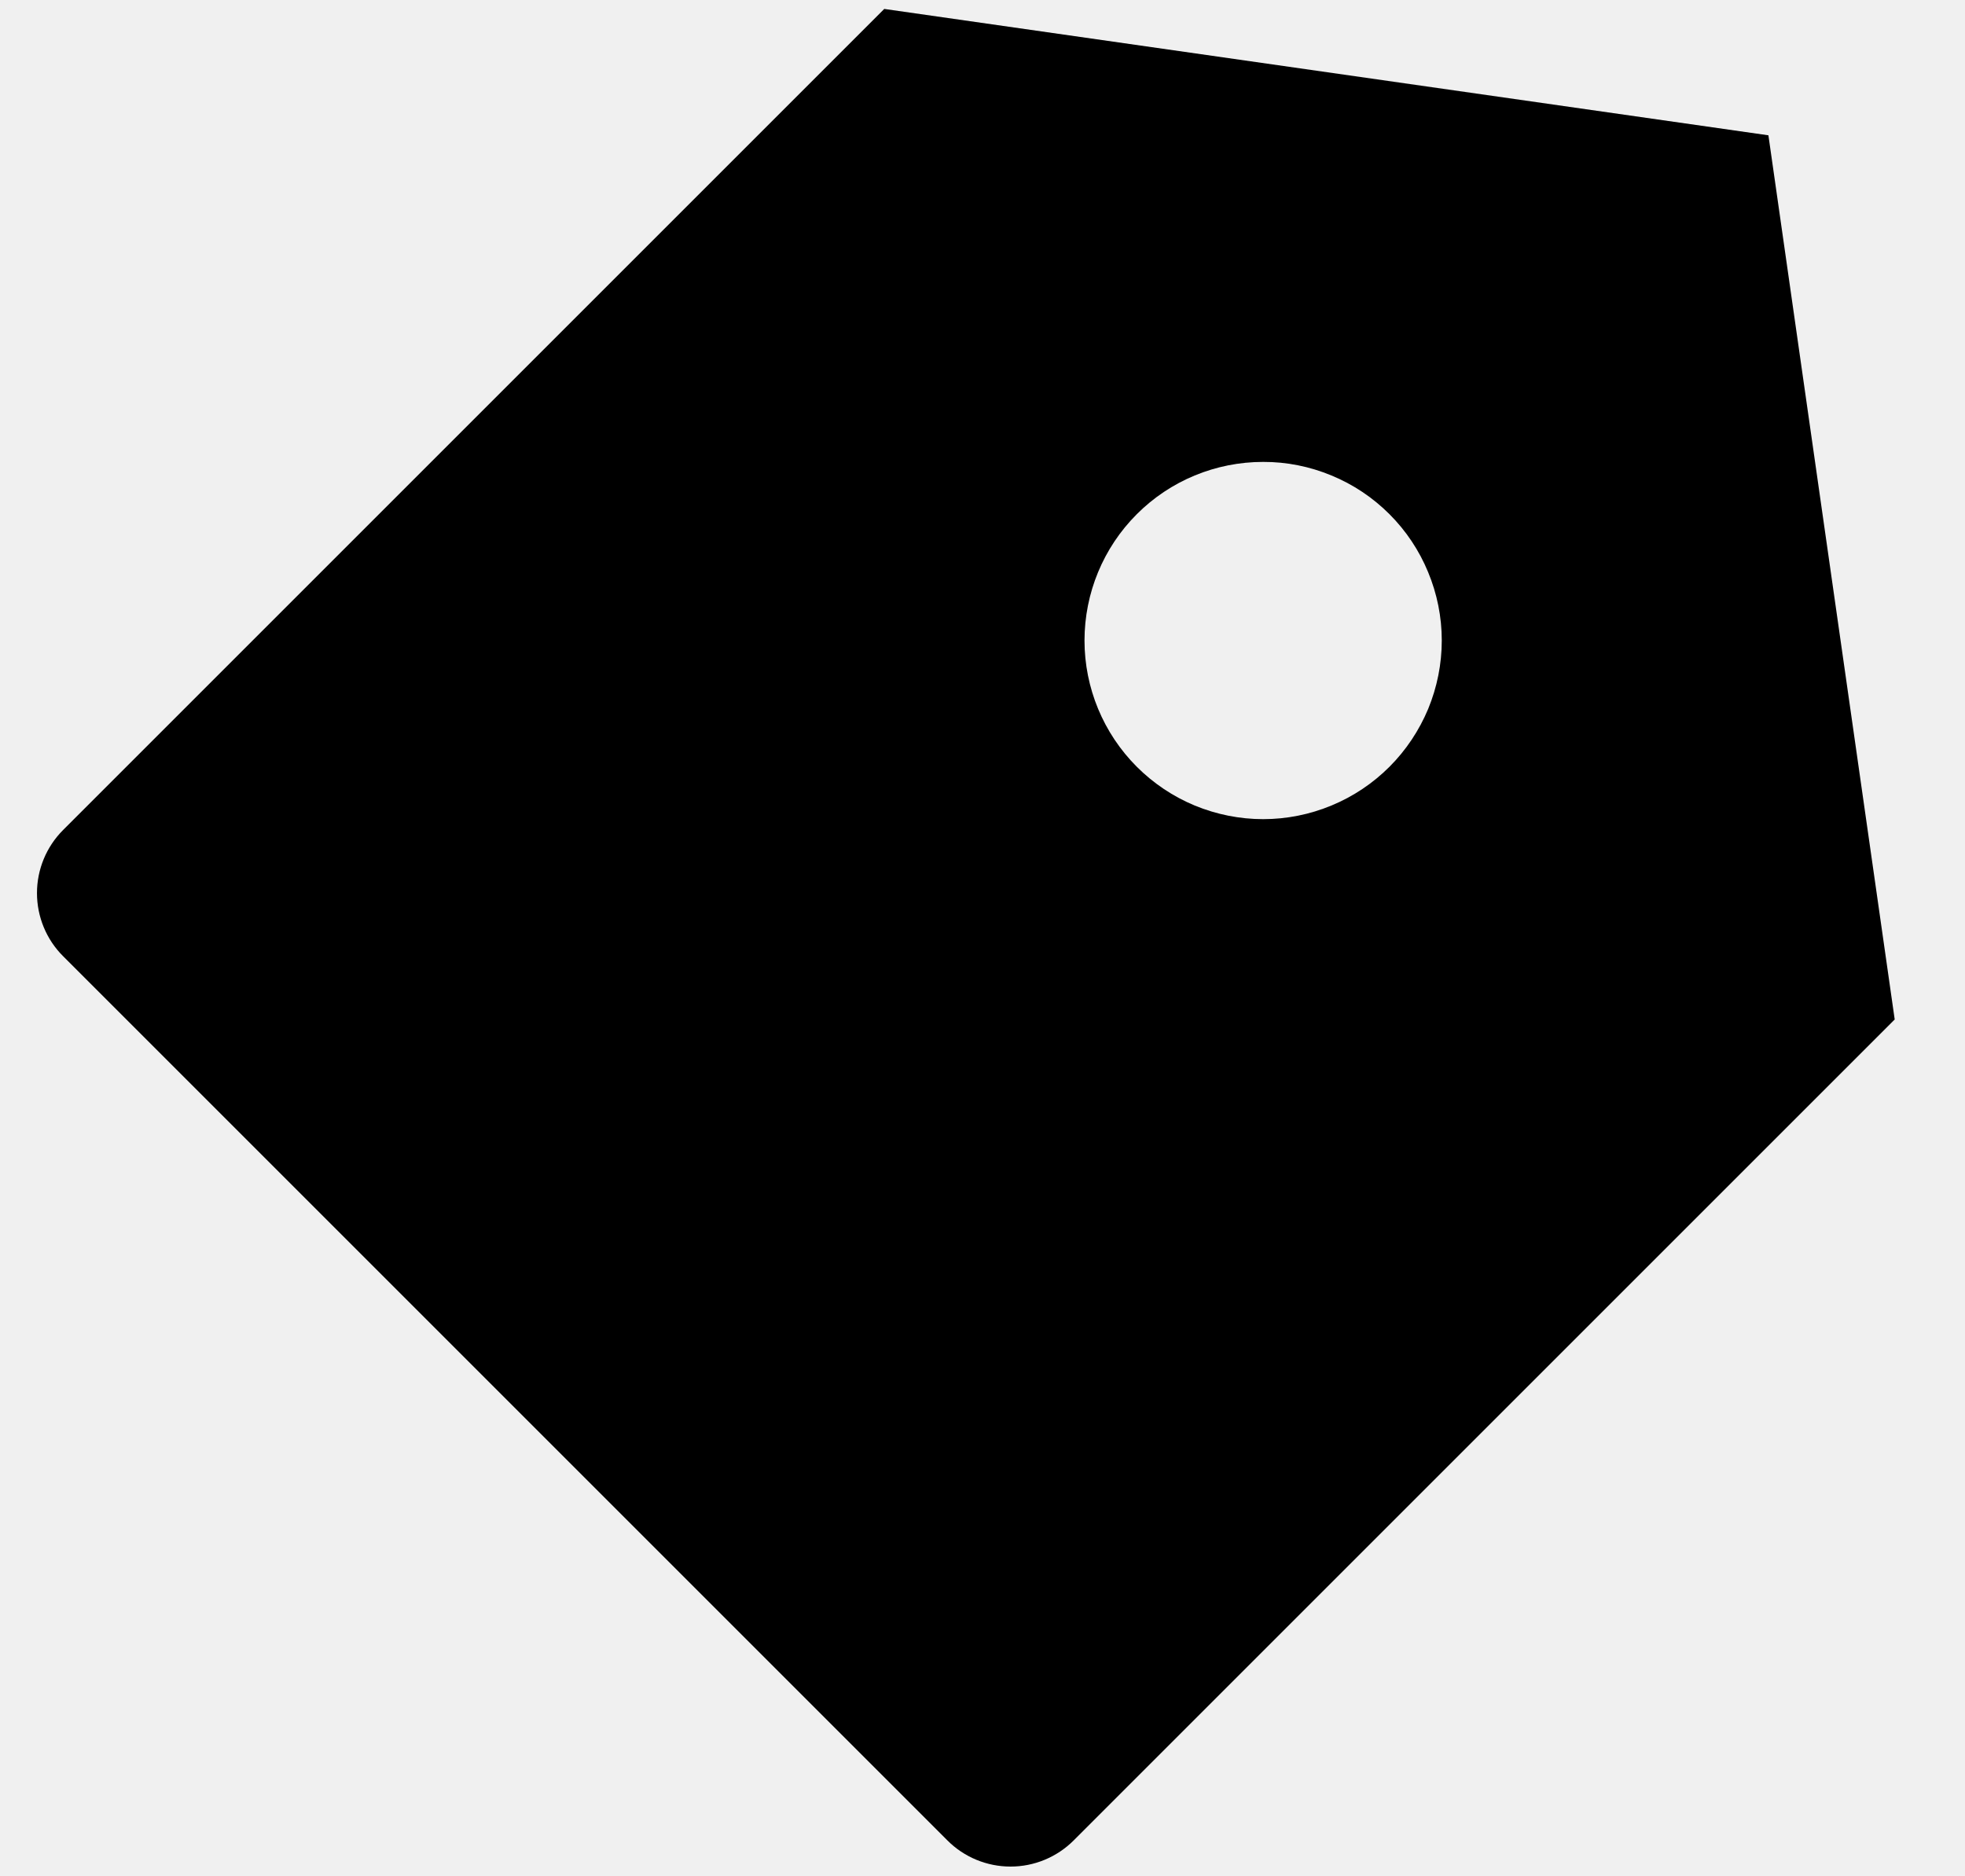
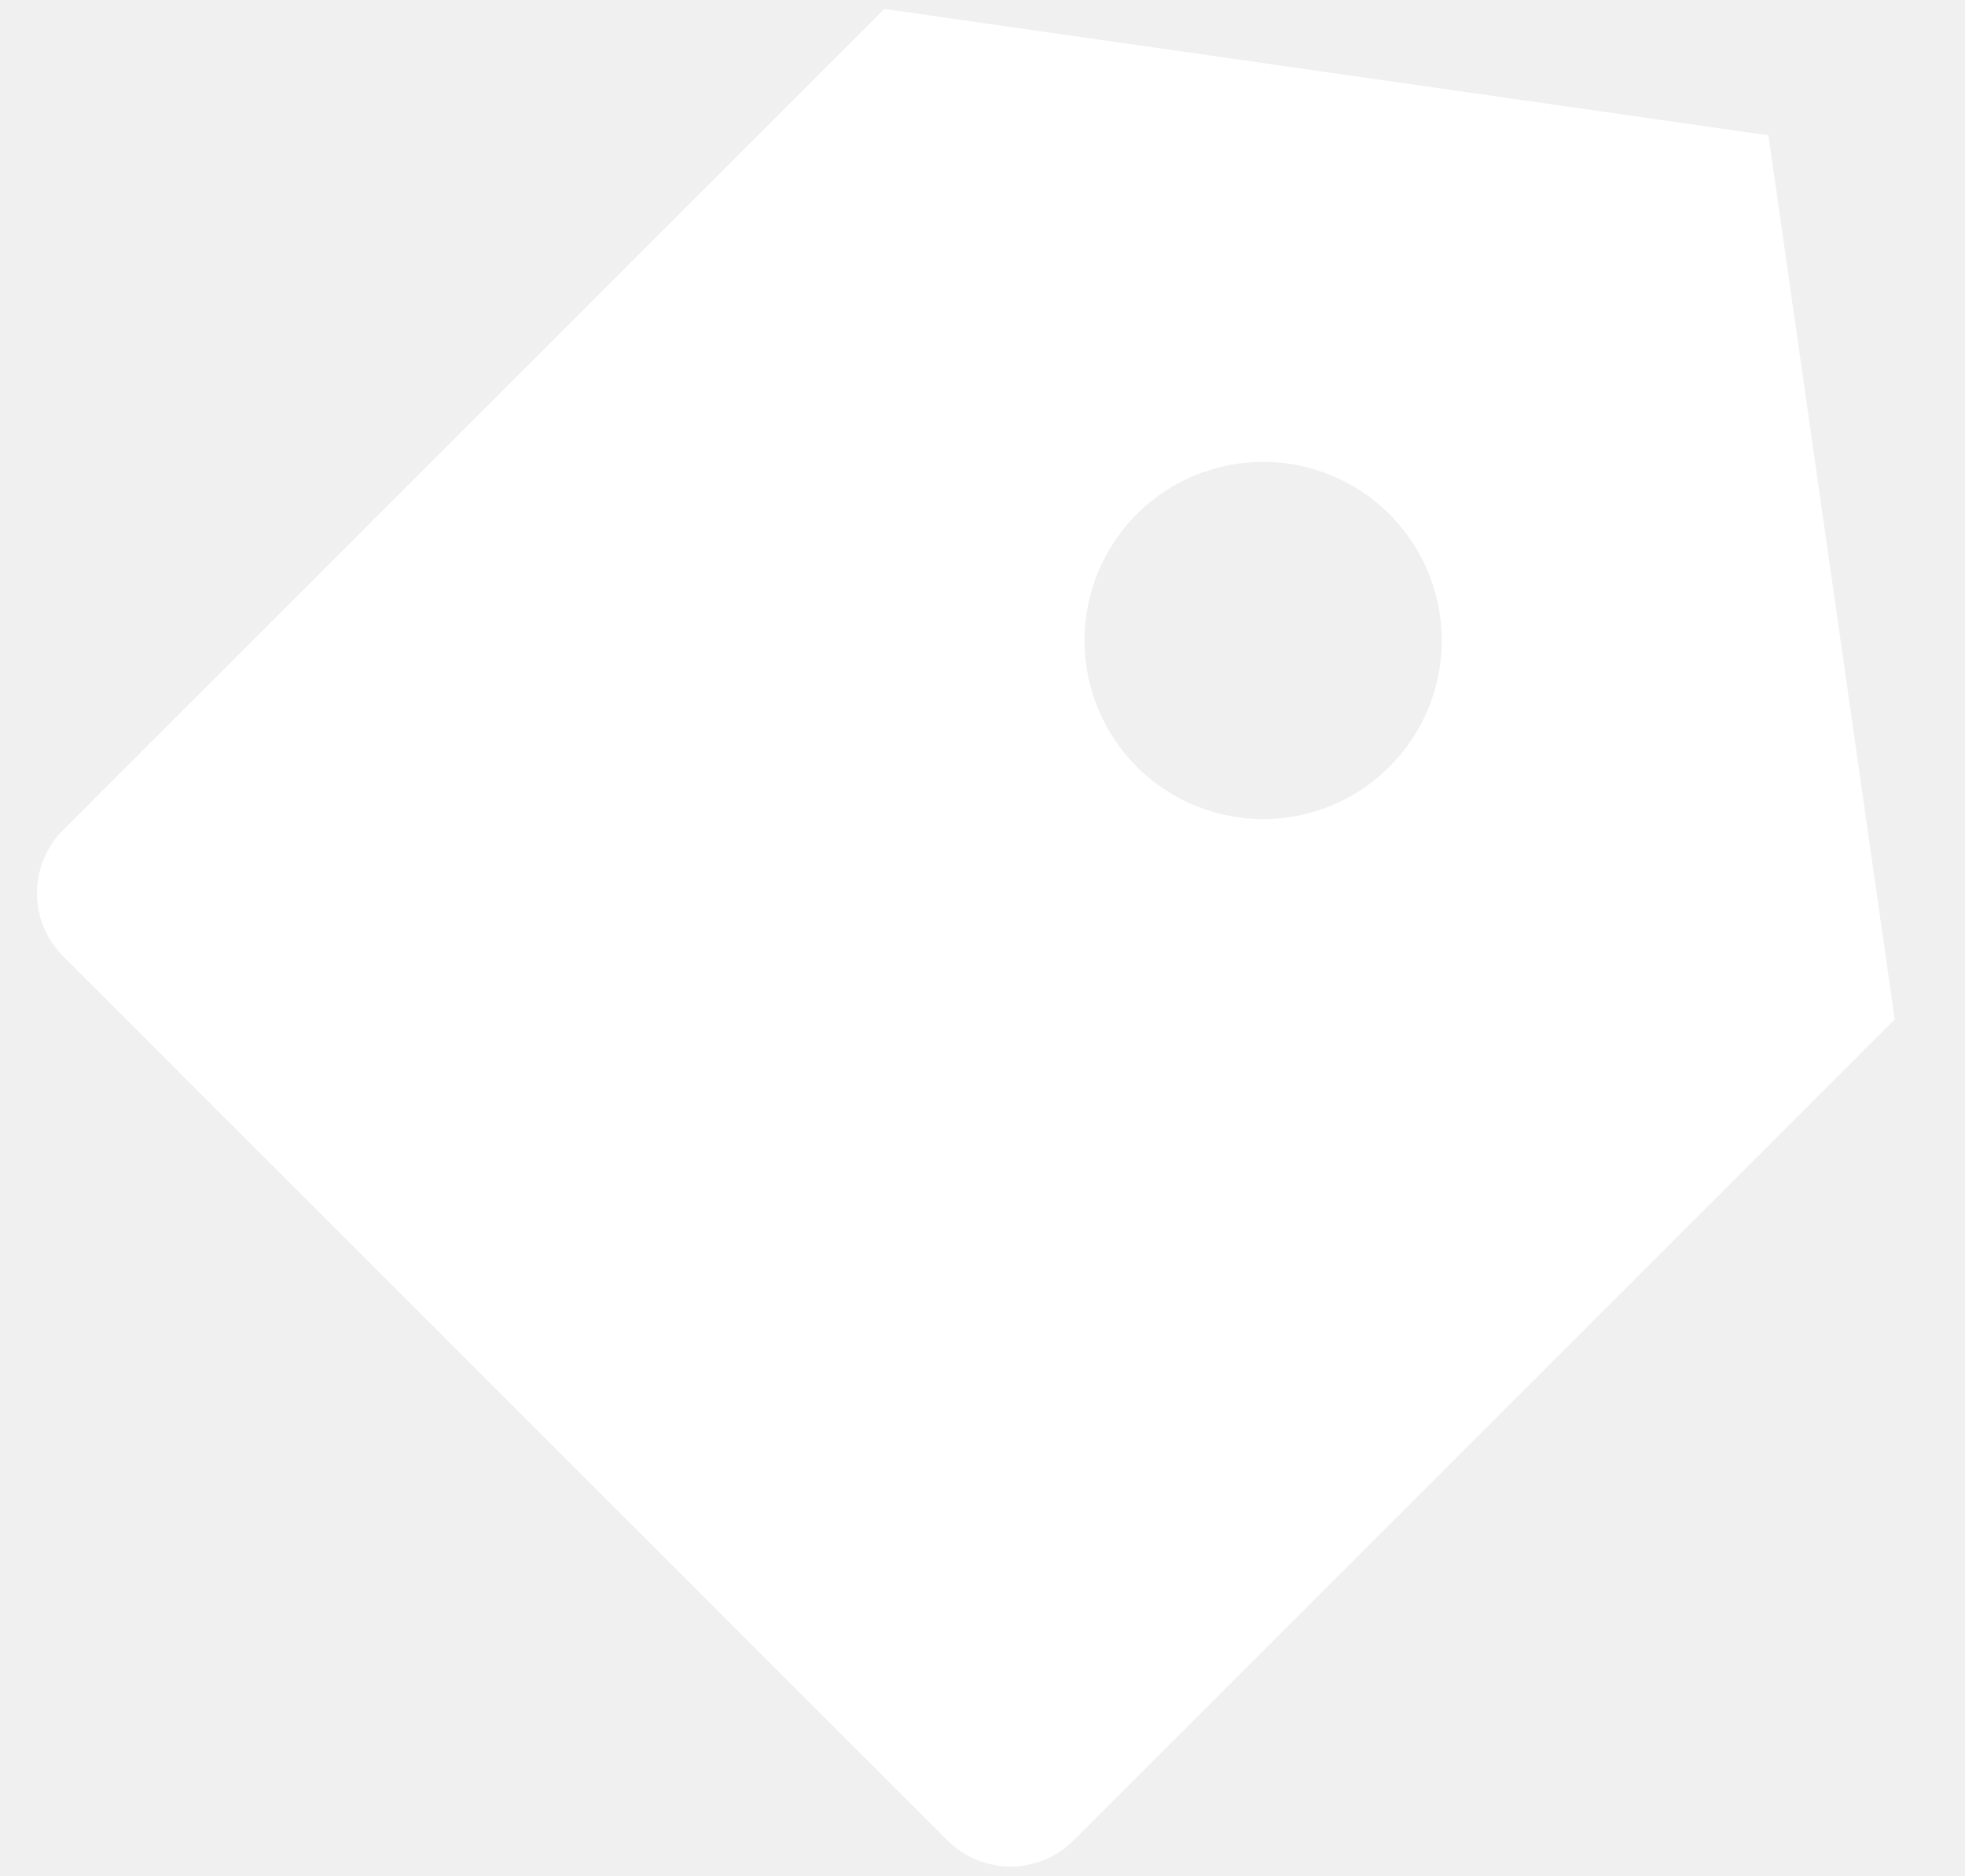
<svg xmlns="http://www.w3.org/2000/svg" width="22" height="21" viewBox="0 0 22 21" fill="none">
-   <path d="M9.9 0.1L19.799 1.515L21.213 11.415L12.021 20.607C11.833 20.795 11.579 20.9 11.314 20.9C11.049 20.9 10.794 20.795 10.607 20.607L0.707 10.707C0.519 10.52 0.414 10.265 0.414 10C0.414 9.735 0.519 9.481 0.707 9.293L9.9 0.1ZM12.728 8.586C12.914 8.772 13.134 8.919 13.377 9.02C13.62 9.12 13.88 9.172 14.142 9.172C14.405 9.172 14.665 9.12 14.908 9.019C15.15 8.919 15.371 8.771 15.556 8.586C15.742 8.4 15.889 8.179 15.99 7.937C16.09 7.694 16.142 7.434 16.142 7.171C16.142 6.909 16.09 6.649 15.989 6.406C15.889 6.163 15.742 5.943 15.556 5.757C15.37 5.571 15.15 5.424 14.907 5.324C14.664 5.223 14.404 5.171 14.142 5.172C13.611 5.172 13.102 5.382 12.727 5.758C12.352 6.133 12.142 6.642 12.142 7.172C12.142 7.702 12.353 8.211 12.728 8.586Z" fill="black" />
+   <path d="M9.9 0.1L19.799 1.515L21.213 11.415L12.021 20.607C11.833 20.794 11.579 20.9 11.314 20.9C11.049 20.9 10.794 20.794 10.607 20.607L0.707 10.707C0.519 10.519 0.414 10.265 0.414 10C0.414 9.735 0.519 9.48 0.707 9.293L9.9 0.1ZM12.728 8.586C12.914 8.772 13.134 8.919 13.377 9.019C13.62 9.12 13.88 9.172 14.142 9.172C14.405 9.171 14.665 9.12 14.908 9.019C15.15 8.919 15.371 8.771 15.556 8.585C15.742 8.4 15.889 8.179 15.99 7.937C16.09 7.694 16.142 7.434 16.142 7.171C16.142 6.908 16.09 6.648 15.989 6.406C15.889 6.163 15.742 5.943 15.556 5.757C15.37 5.571 15.15 5.424 14.907 5.324C14.664 5.223 14.404 5.171 14.142 5.171C13.611 5.172 13.102 5.382 12.727 5.757C12.352 6.133 12.142 6.641 12.142 7.172C12.142 7.702 12.353 8.211 12.728 8.586Z" fill="white" />
</svg>
